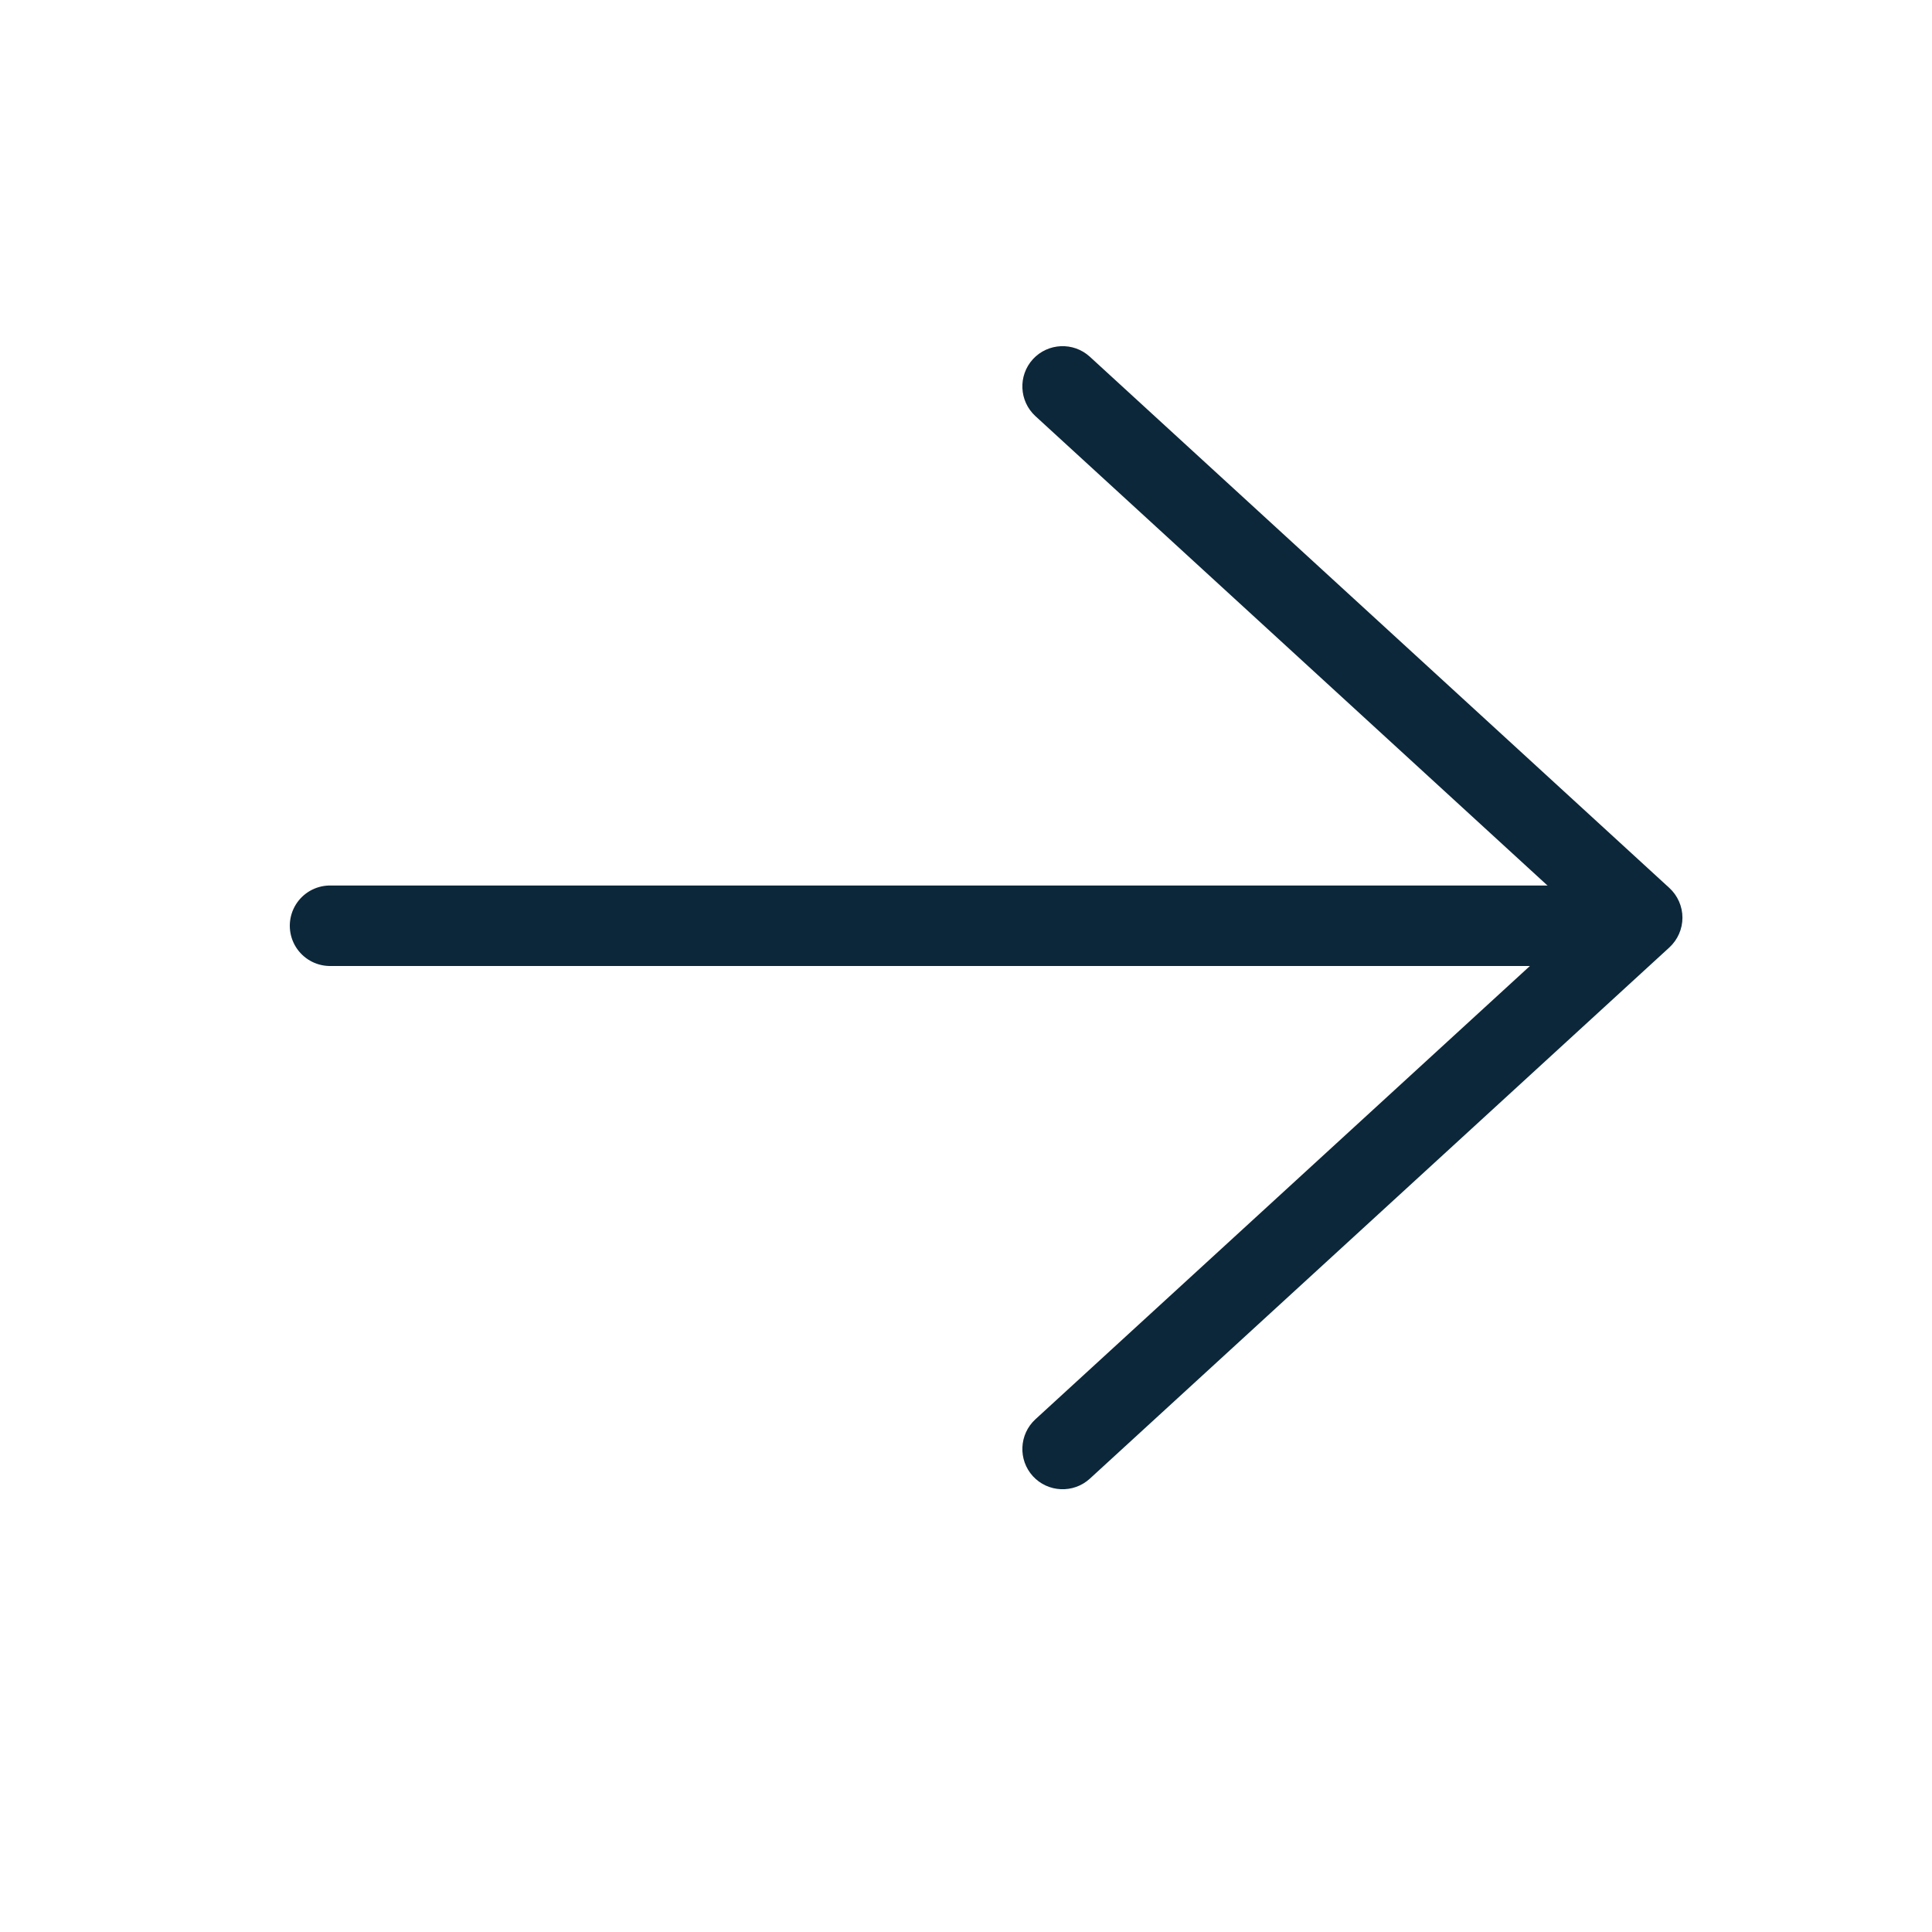
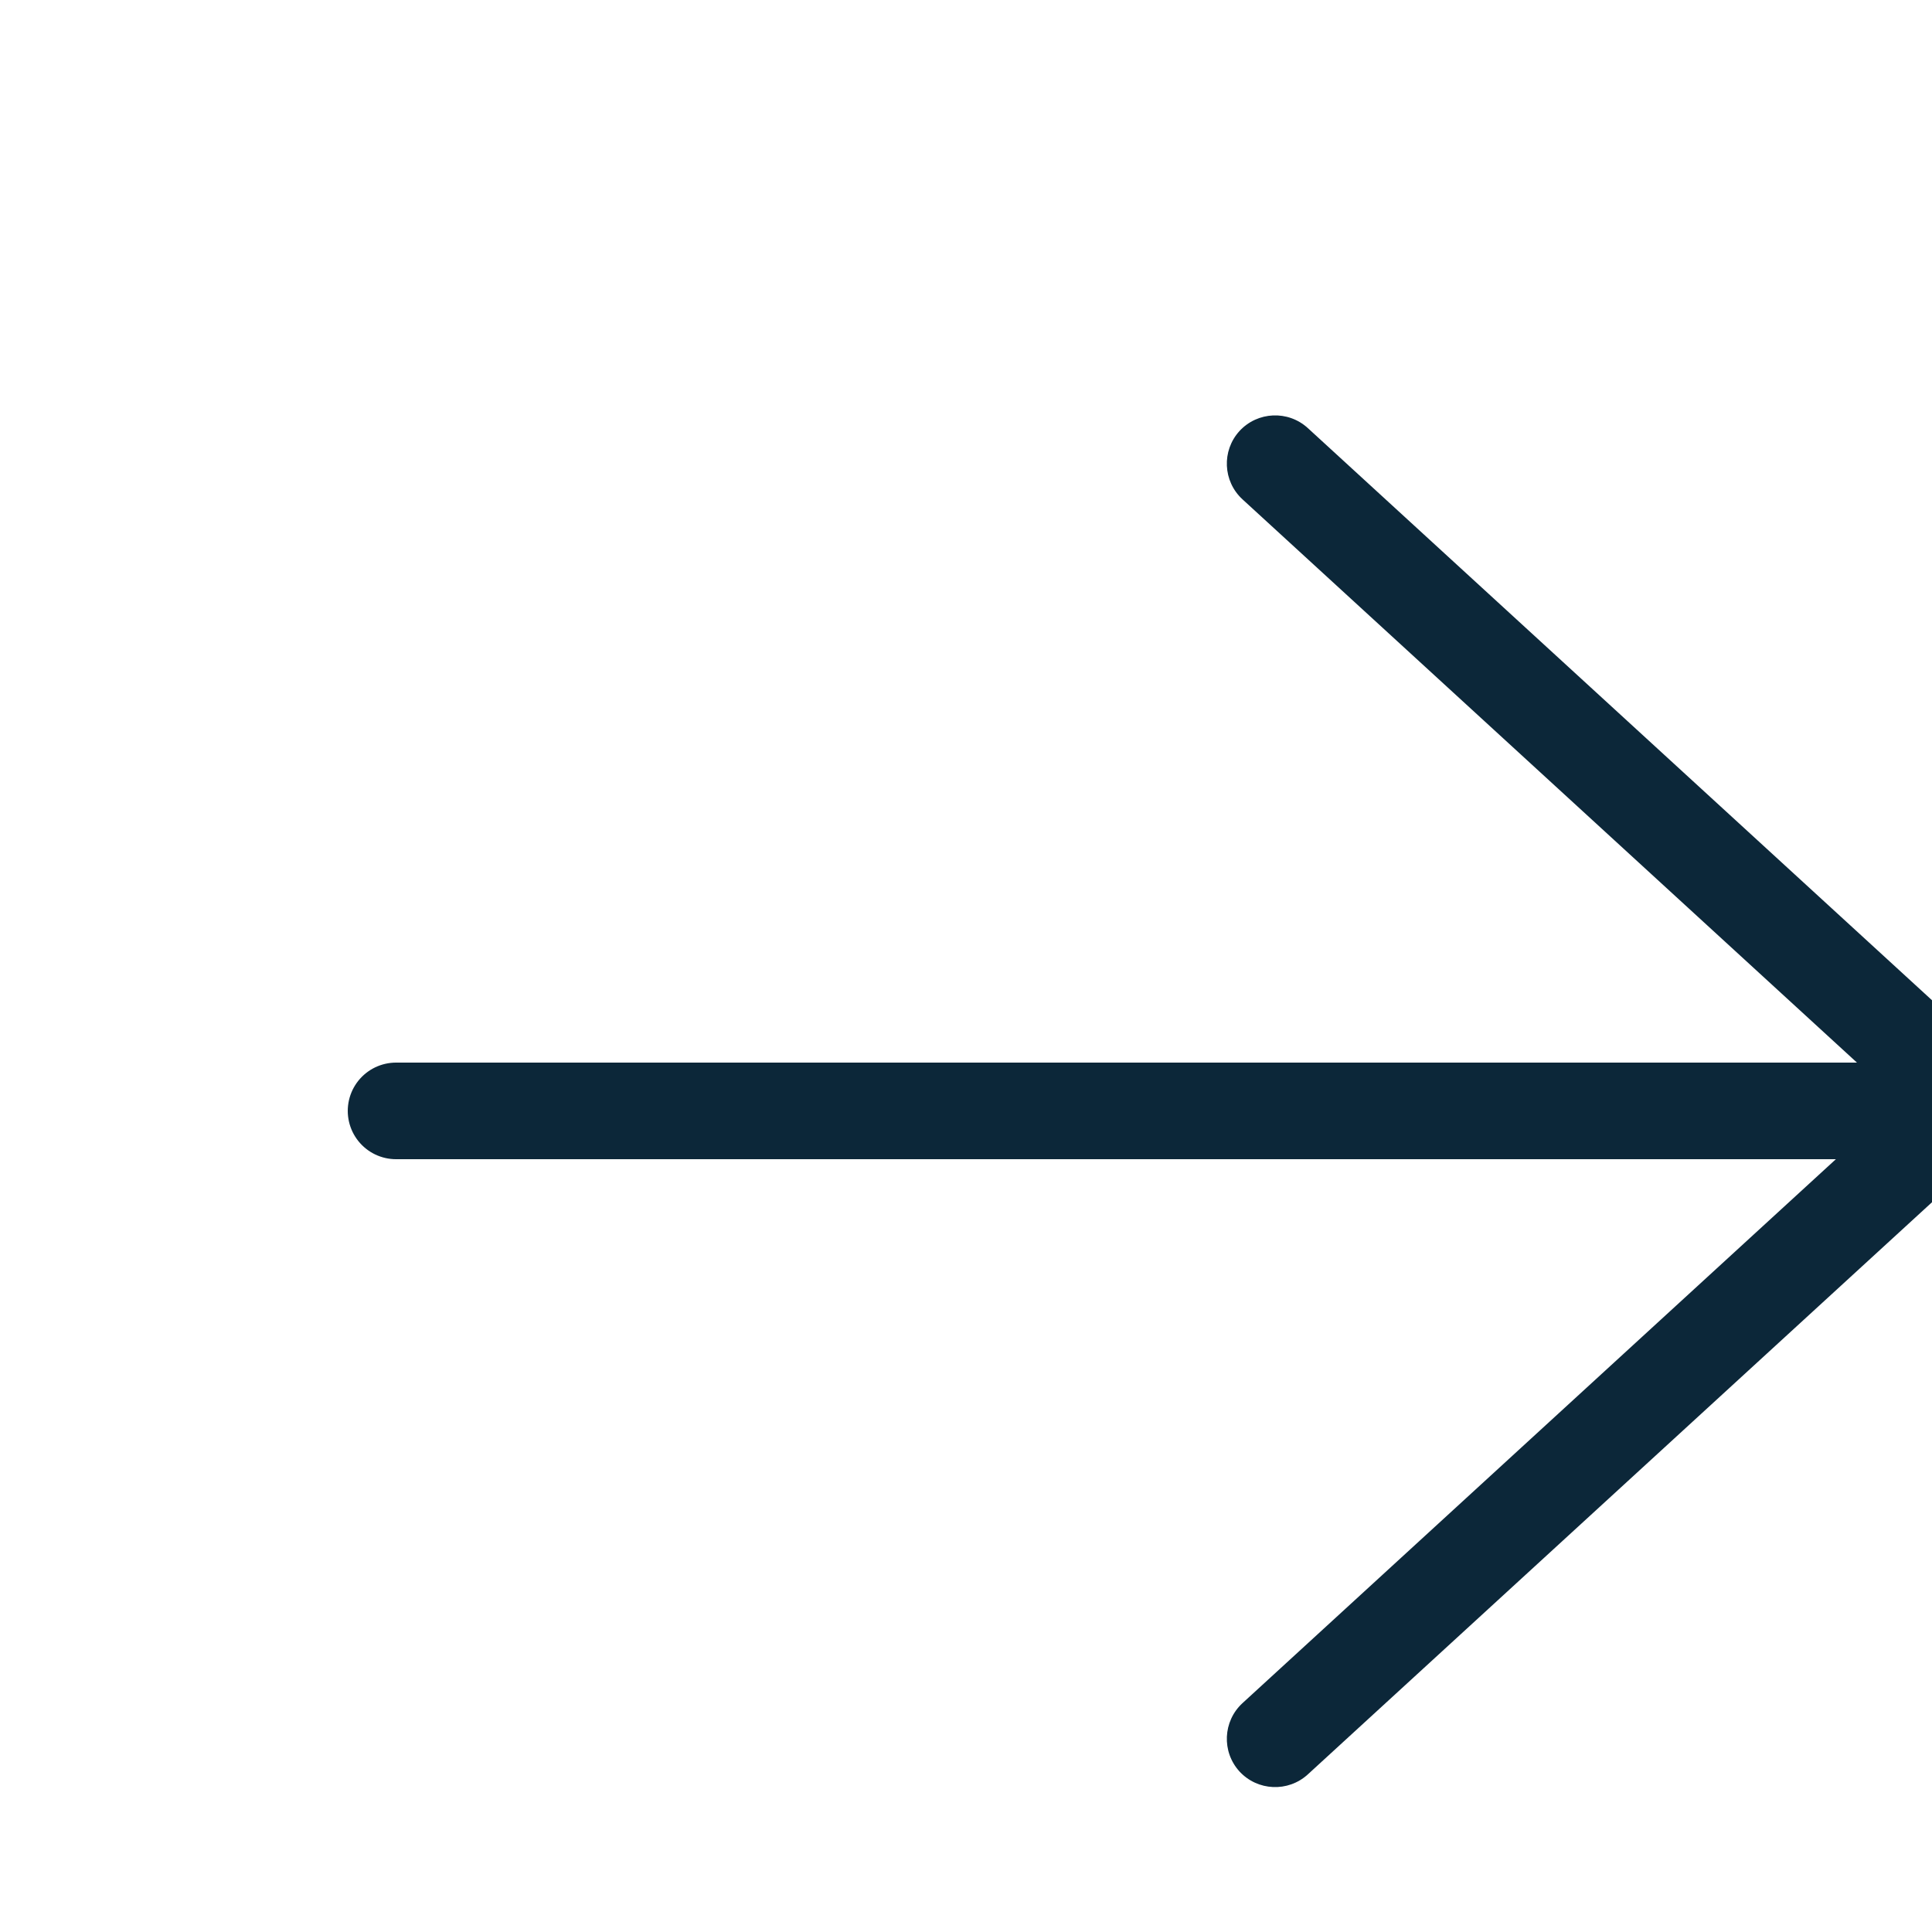
- <svg xmlns="http://www.w3.org/2000/svg" width="20" height="20" viewBox="0 0 24 24" fill="none">
+ <svg xmlns="http://www.w3.org/2000/svg" width="20" height="20" viewBox="0 0 20 20" fill="none">
  <line x1="4.1" y1="11.5" x2="19.9" y2="11.5" stroke="#0C2739" stroke-linecap="round" />
  <path d="M13.538 4.431C13.334 4.245 13.018 4.259 12.831 4.462C12.645 4.666 12.659 4.982 12.862 5.169L13.538 4.431ZM20.4 11.4L20.738 11.769C20.841 11.674 20.9 11.54 20.9 11.4C20.9 11.26 20.841 11.126 20.738 11.031L20.4 11.4ZM12.862 17.631C12.659 17.818 12.645 18.134 12.831 18.338C13.018 18.541 13.334 18.555 13.538 18.369L12.862 17.631ZM12.862 5.169L20.062 11.769L20.738 11.031L13.538 4.431L12.862 5.169ZM20.062 11.031L12.862 17.631L13.538 18.369L20.738 11.769L20.062 11.031Z" fill="#0C2739" />
</svg>
